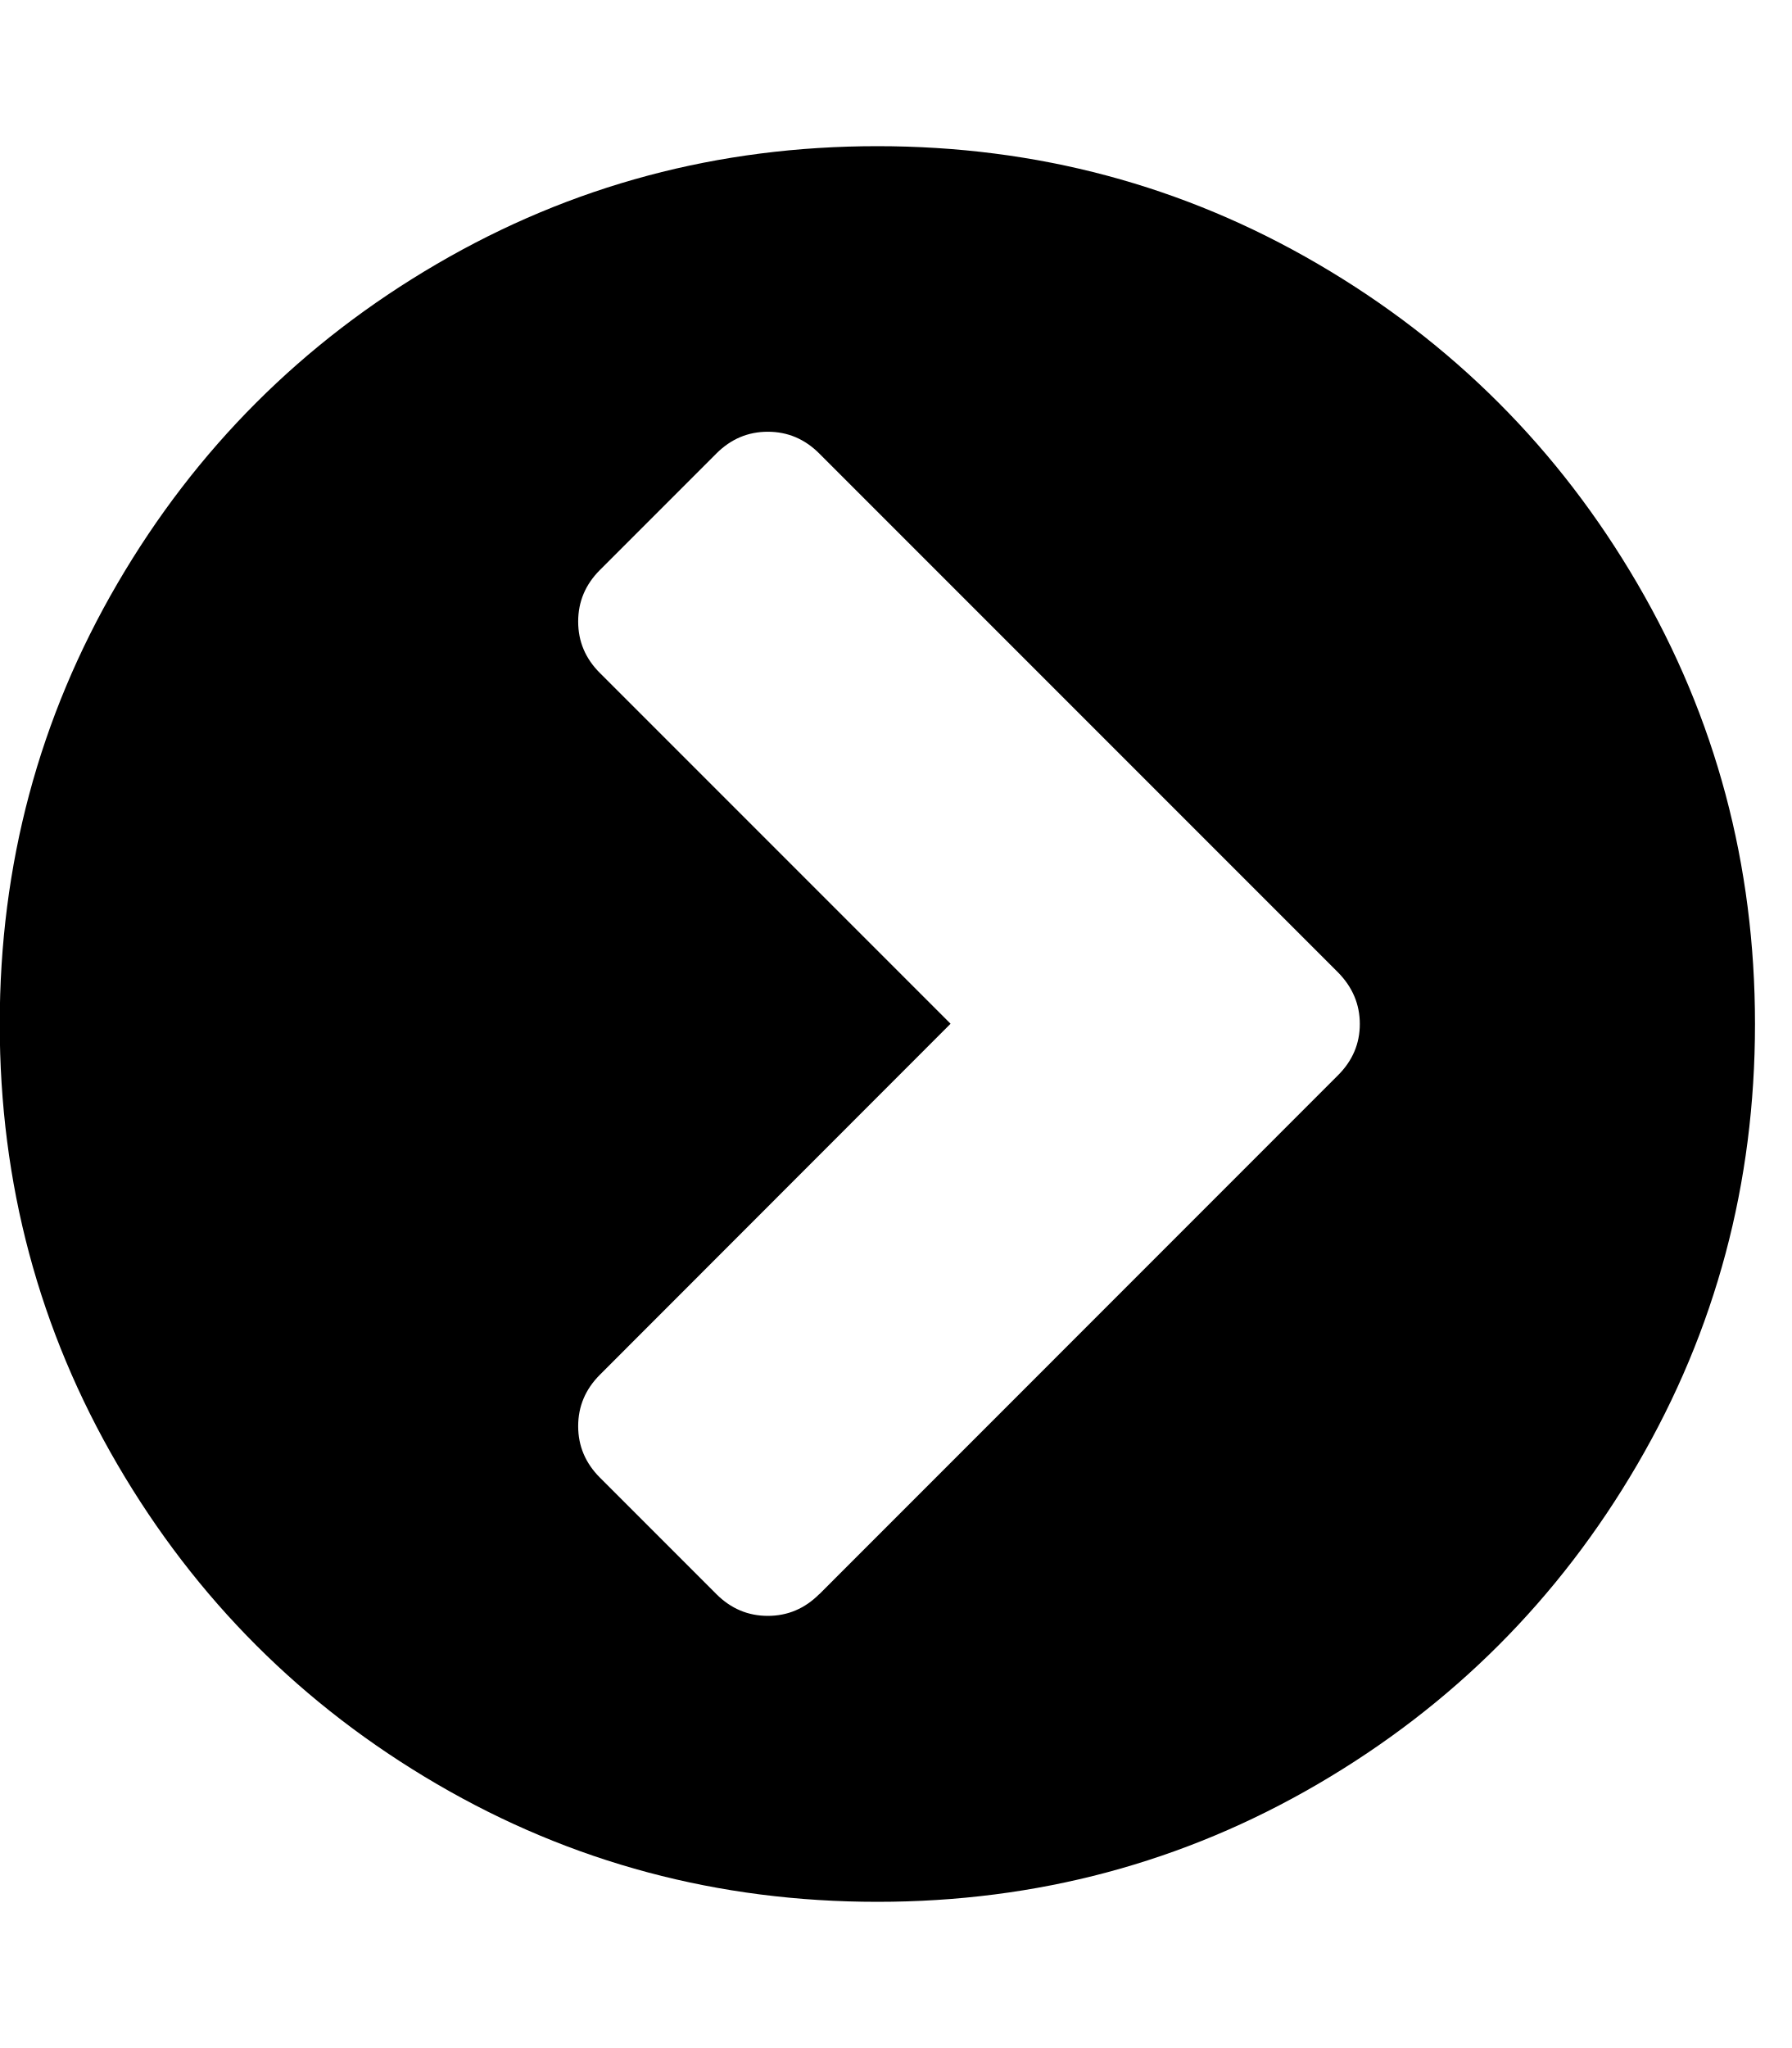
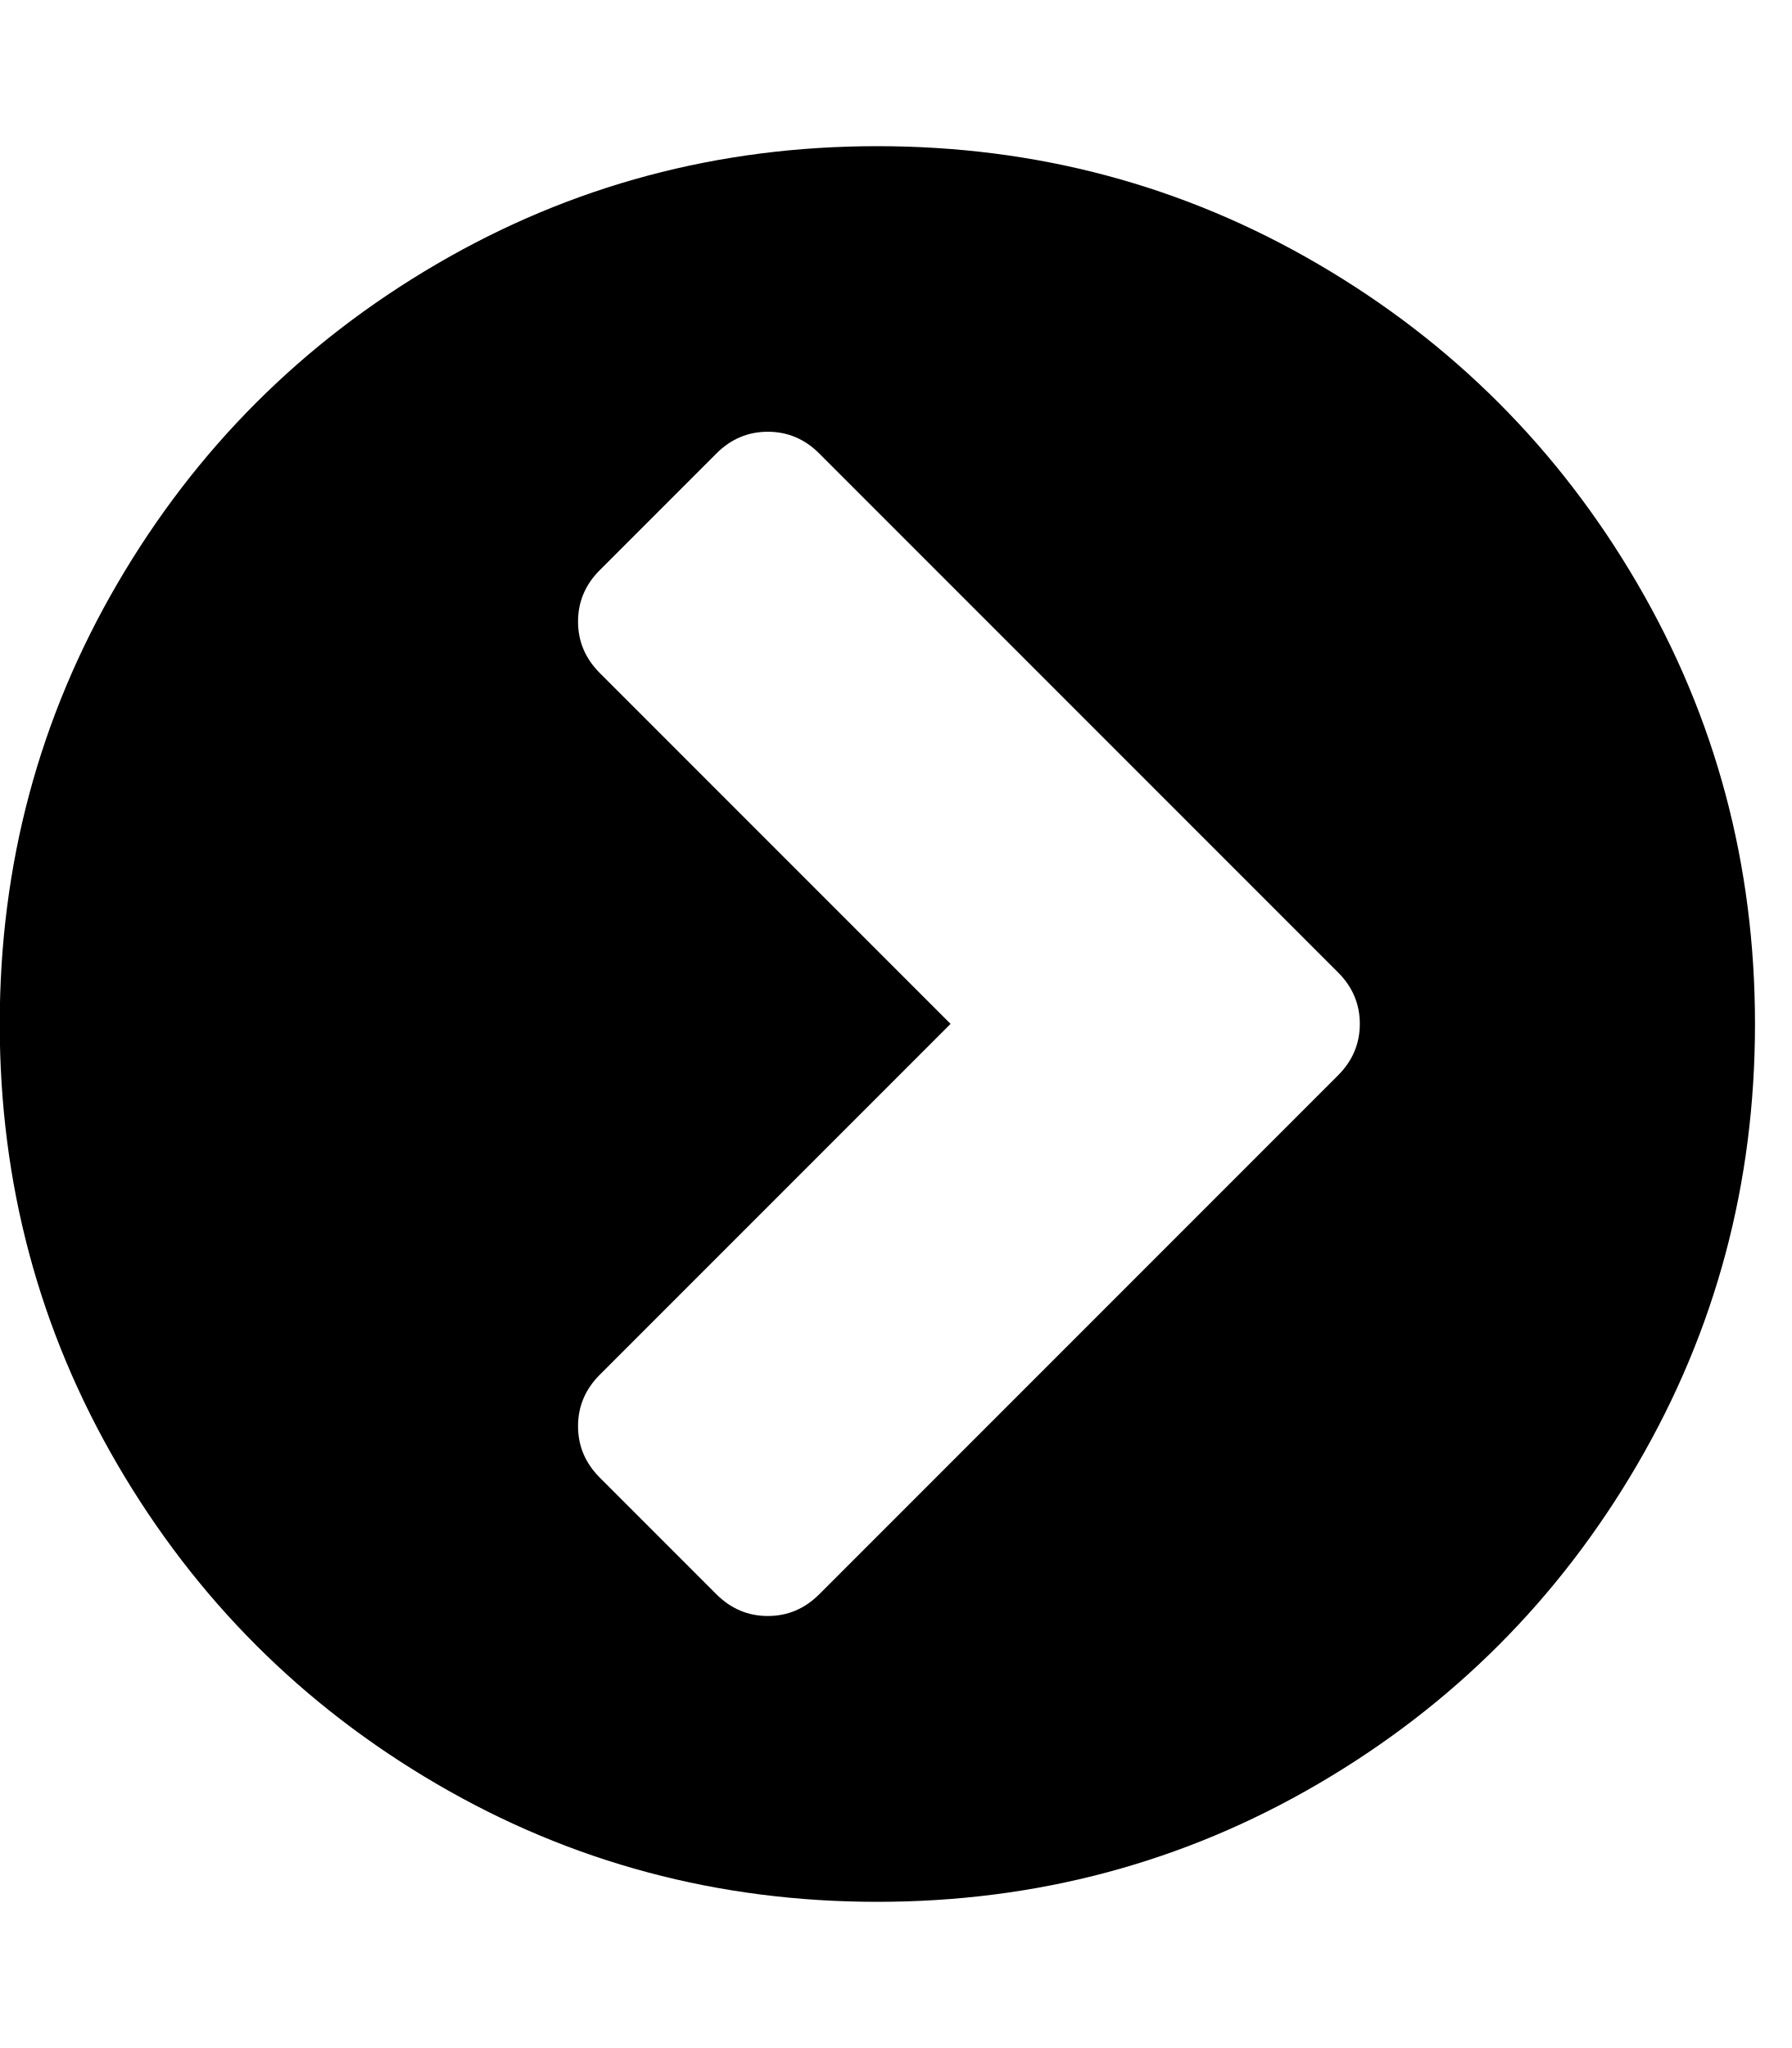
<svg xmlns="http://www.w3.org/2000/svg" width="14" height="16" viewBox="0 0 14 16">
-   <path d="M6.402 12.455L10.456 8.4q.17-.17.17-.4t-.17-.403L6.402 3.543q-.17-.17-.402-.17t-.402.17l-.91.91q-.17.17-.17.403t.17.402l2.74 2.74-2.74 2.742q-.17.17-.17.402t.17.402l.91.91q.17.17.402.17t.402-.17zM13.714 8q0 1.866-.92 3.442t-2.496 2.496-3.442.92-3.442-.92-2.496-2.496T-.002 8t.92-3.442 2.496-2.496 3.442-.92 3.442.92 2.496 2.496.92 3.442z" />
+   <path d="M6.402 12.455l4.054-4.054q.17-.17.17-.402t-.17-.402L6.402 3.543q-.17-.17-.402-.17t-.402.17l-.911.911q-.17.17-.17.402t.17.402l2.741 2.741-2.741 2.741q-.17.17-.17.402t.17.402l.911.911q.17.17.402.17t.402-.17zM13.714 8q0 1.866-.92 3.442t-2.496 2.496-3.442.92-3.442-.92-2.496-2.496T-.002 8t.92-3.442 2.496-2.496 3.442-.92 3.442.92 2.496 2.496.92 3.442z" />
</svg>
